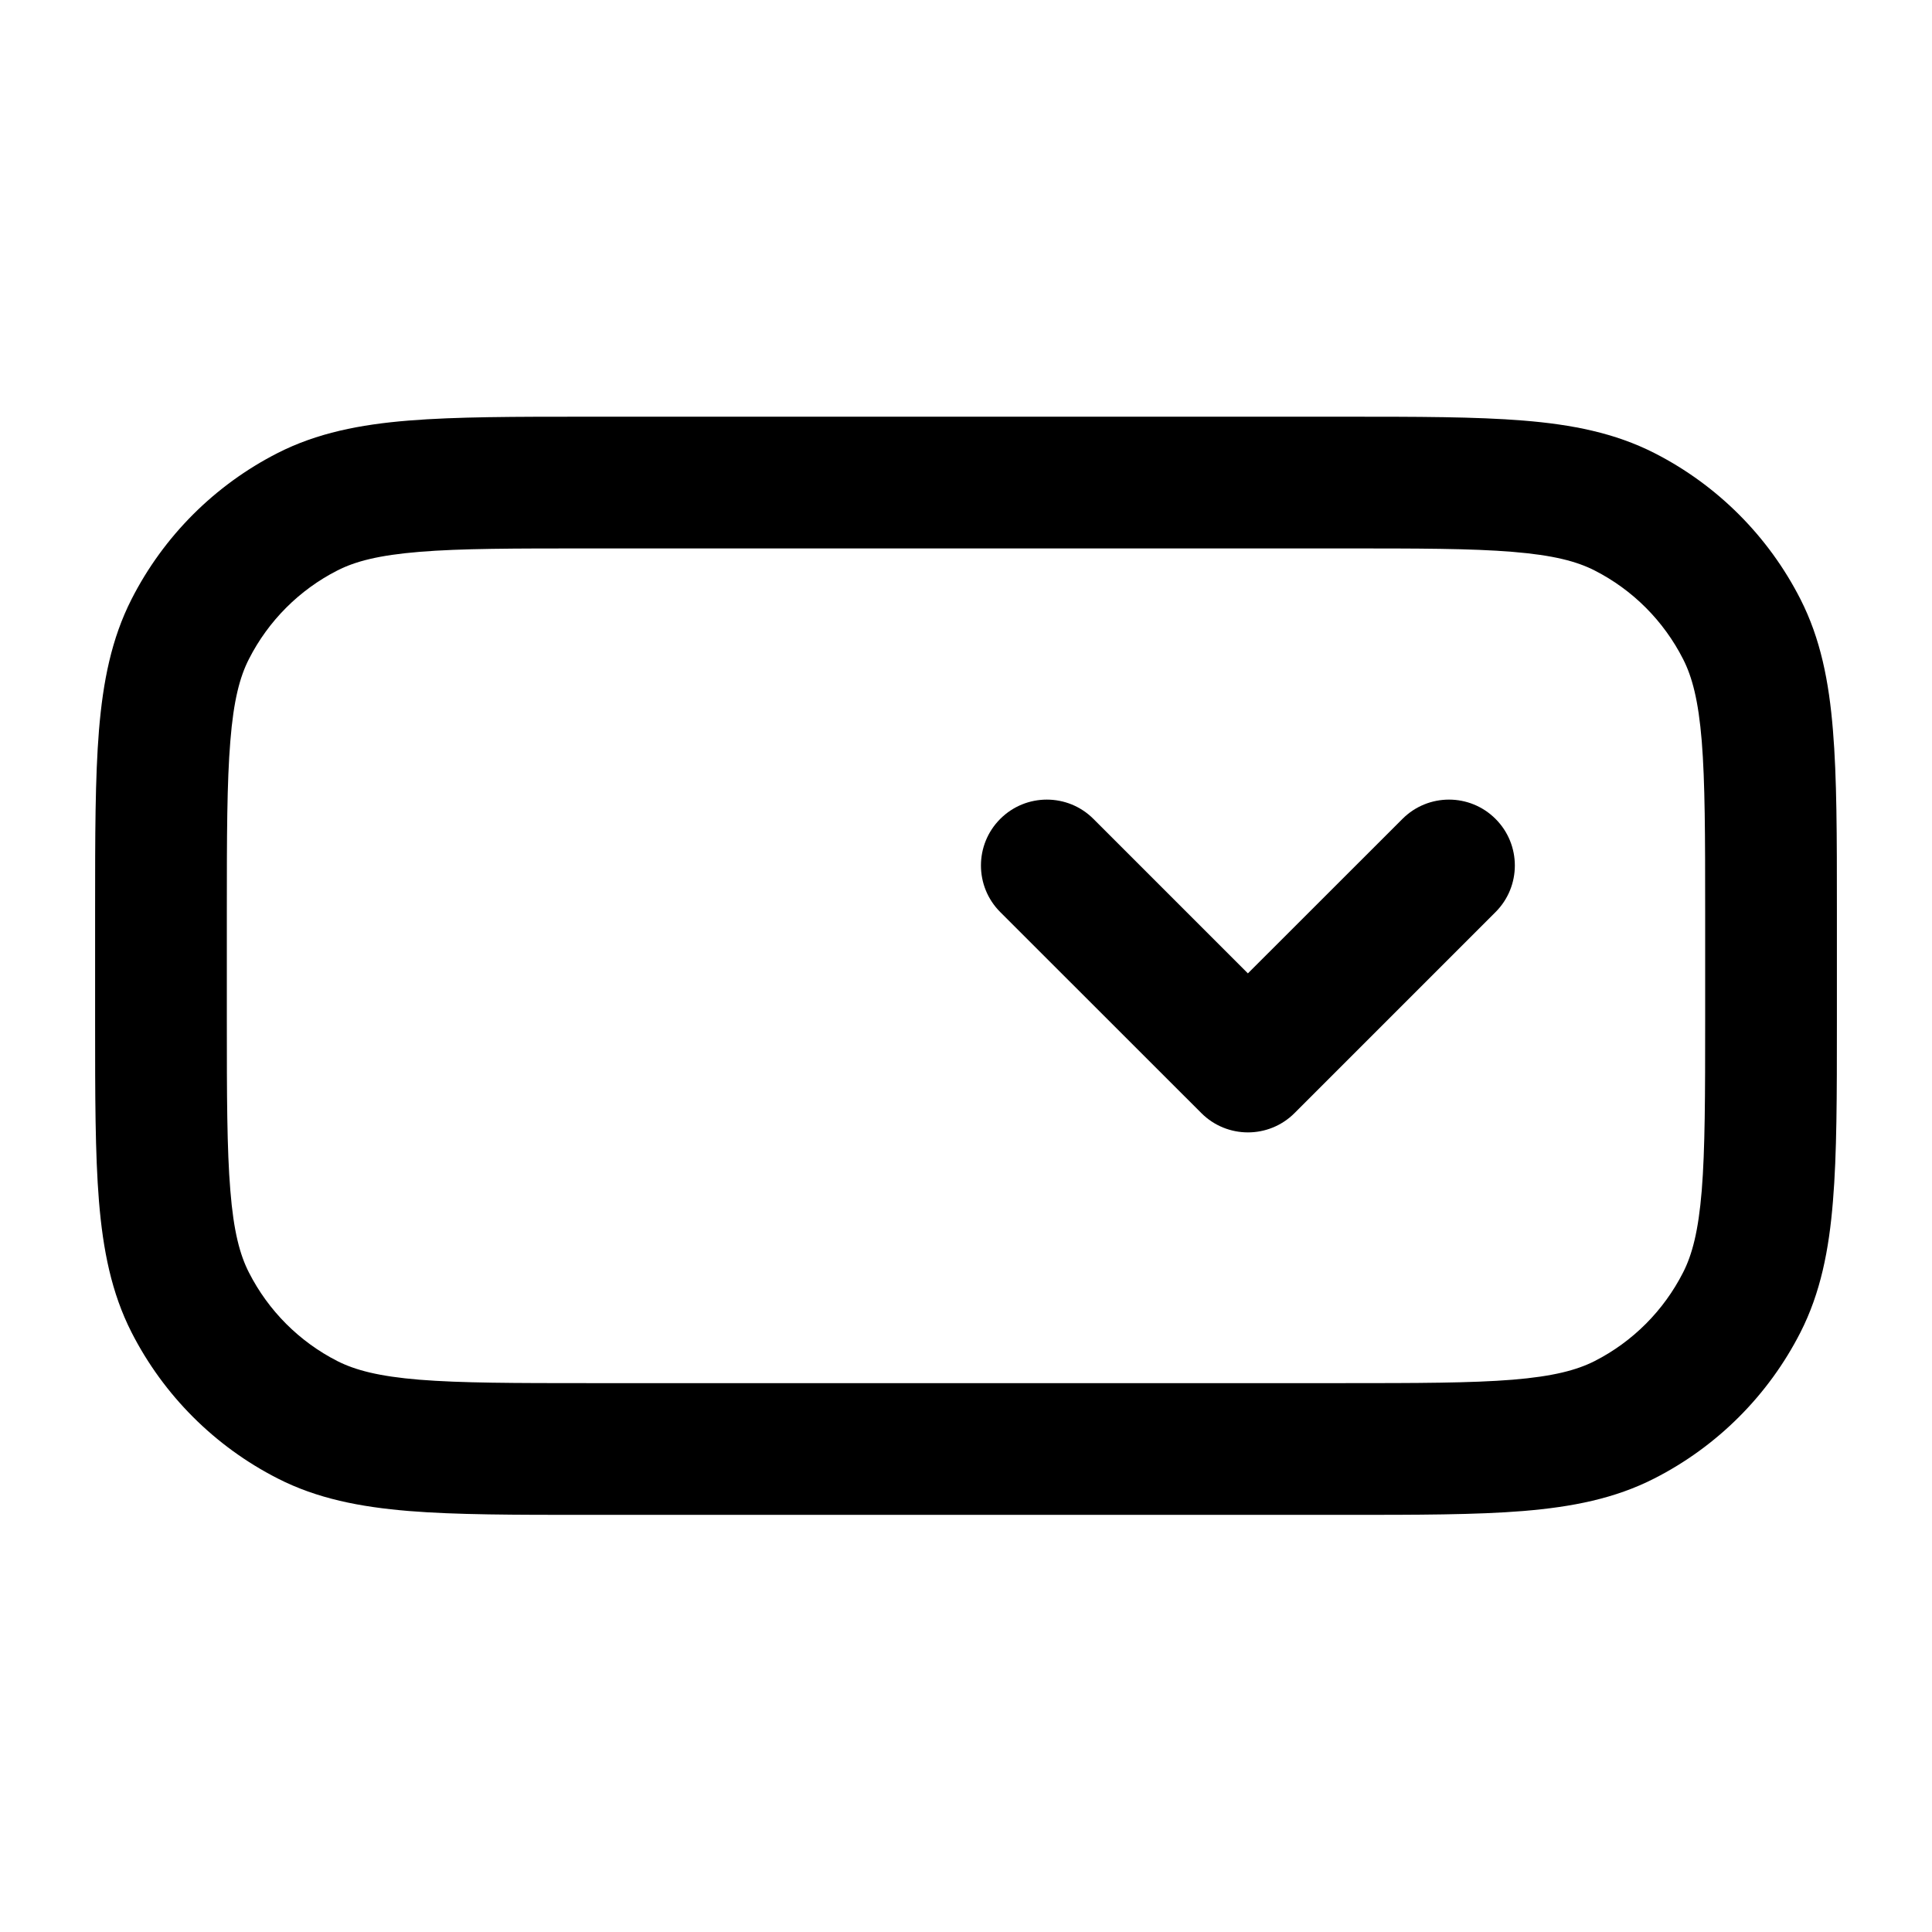
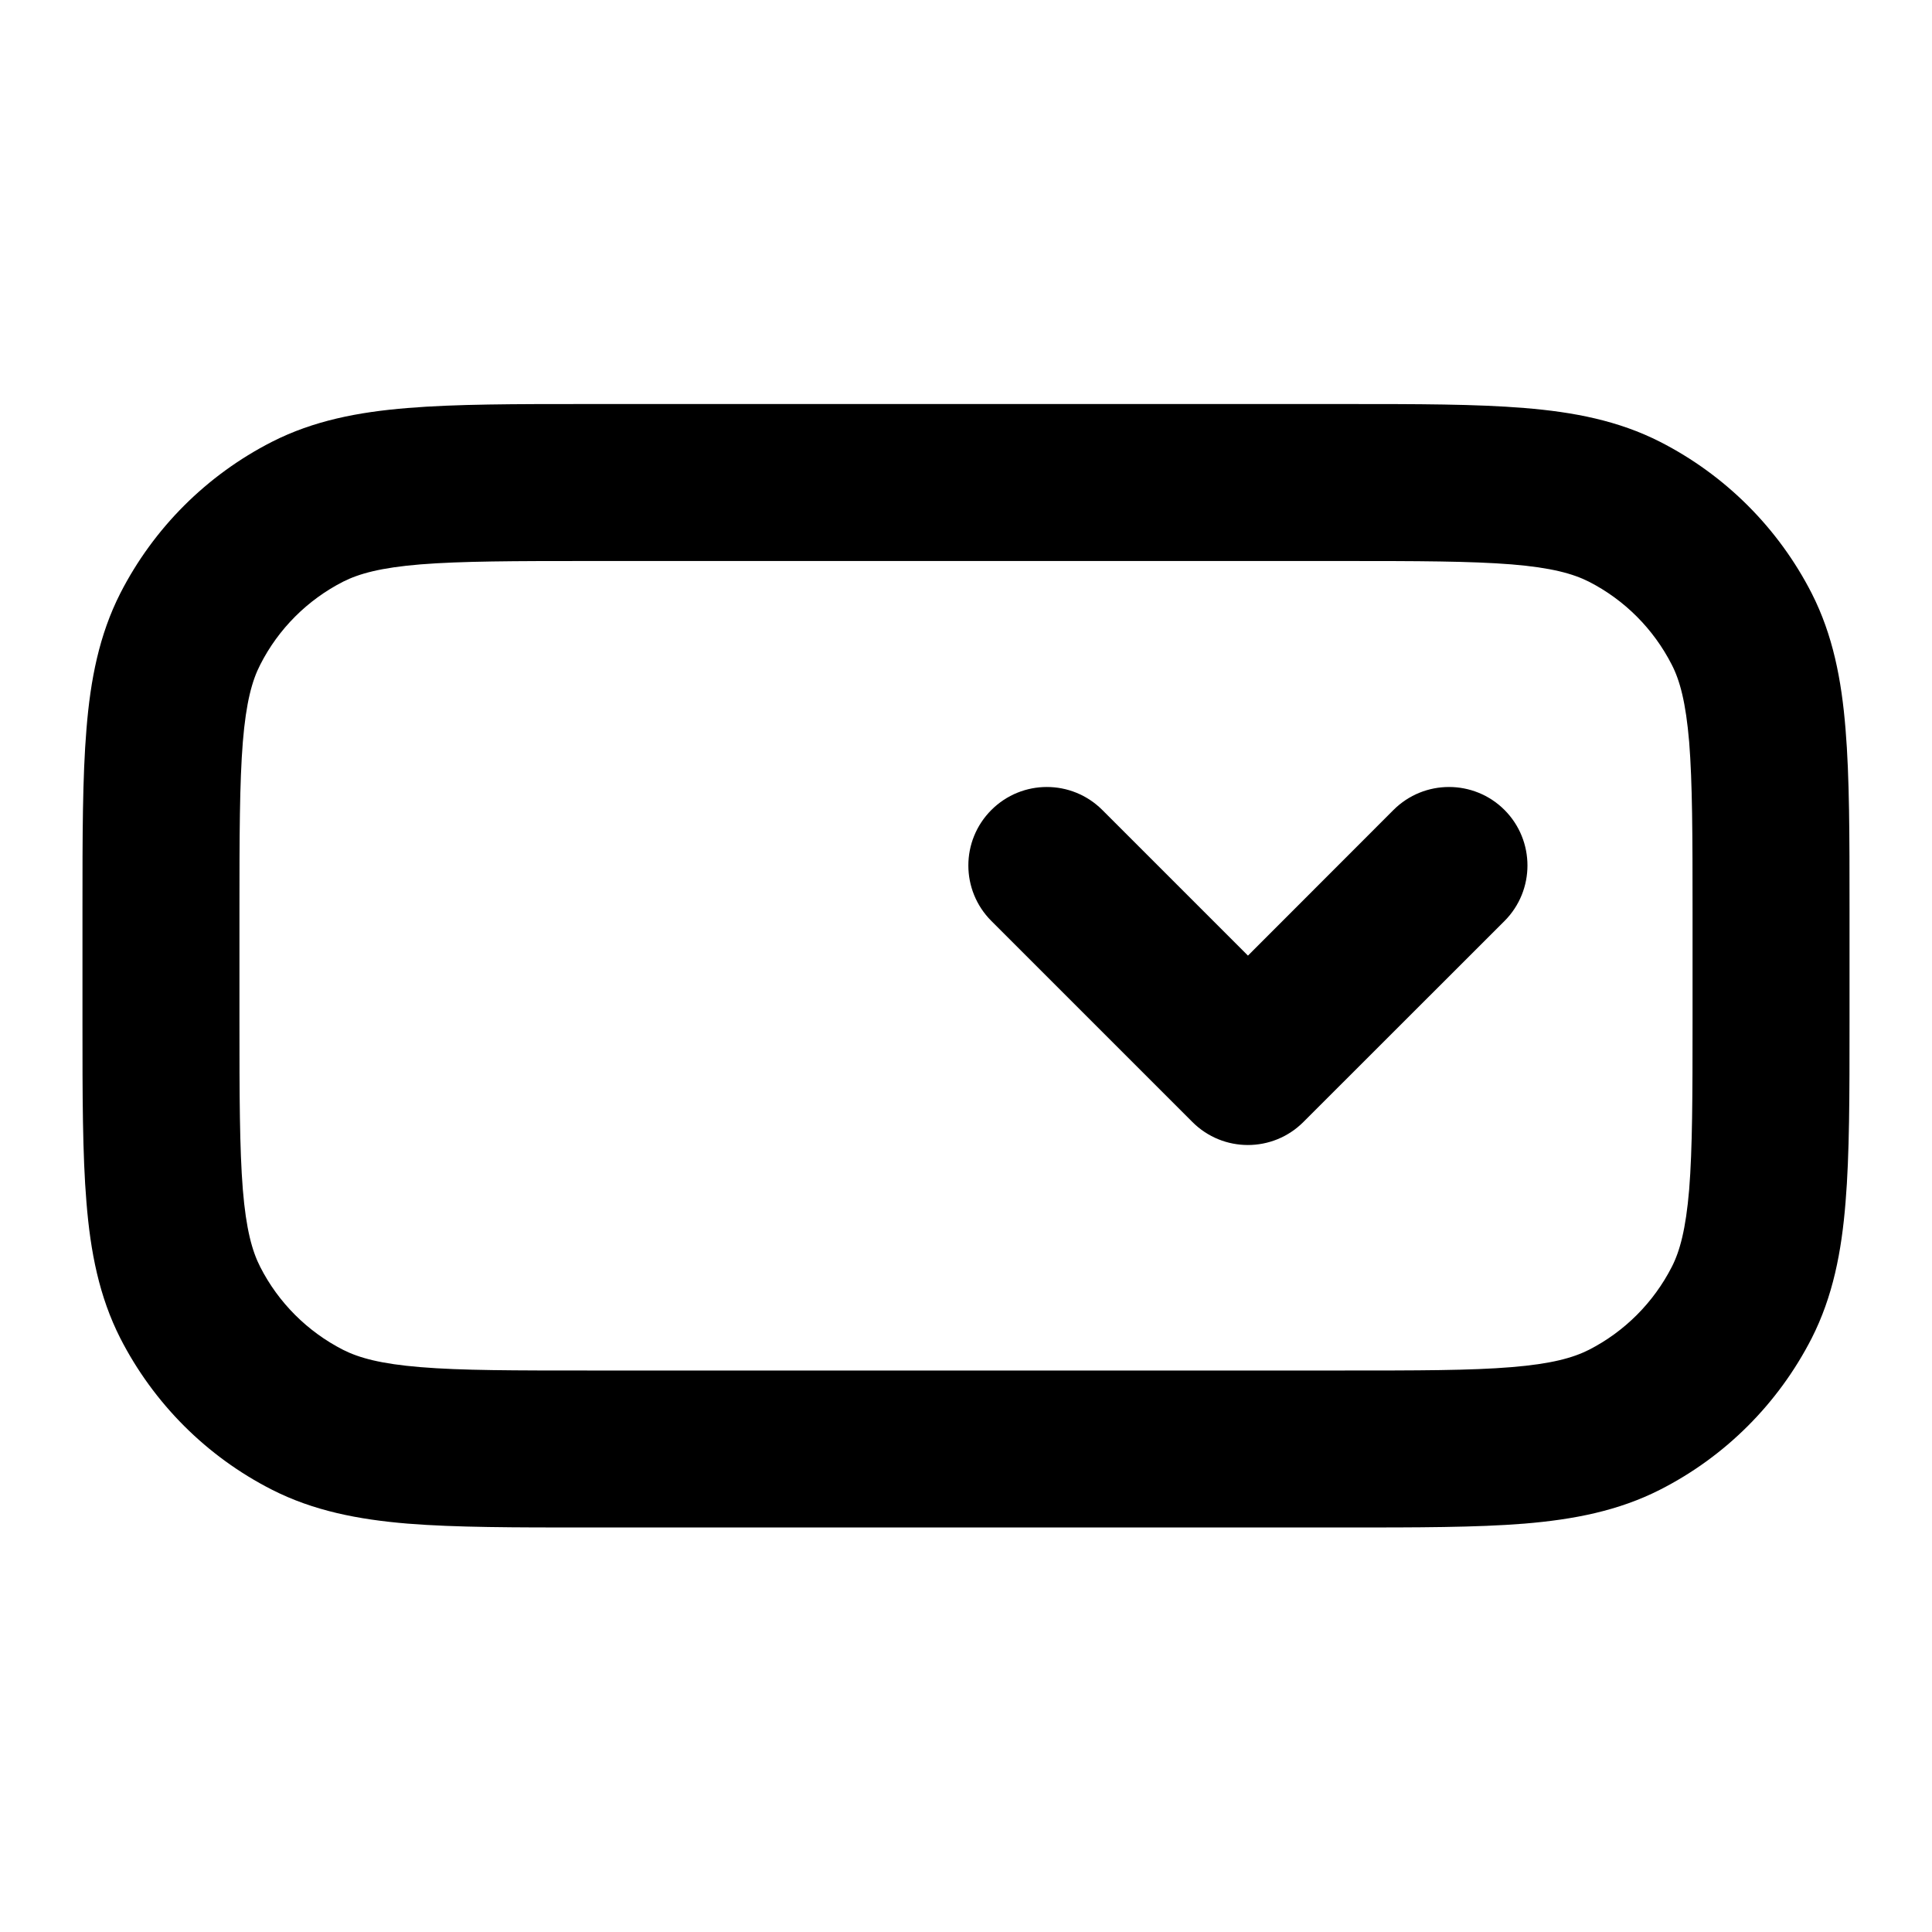
- <svg xmlns="http://www.w3.org/2000/svg" width="22" height="22" viewBox="0 0 22 22">
-   <path fill-rule="evenodd" clip-rule="evenodd" d="M6.69 4.745H15.31C16.138 4.745 16.805 4.745 17.346 4.789C17.902 4.834 18.389 4.93 18.839 5.159C19.555 5.524 20.137 6.106 20.502 6.823C20.731 7.273 20.827 7.76 20.872 8.316C20.917 8.856 20.917 9.523 20.917 10.351L20.917 11.643C20.917 12.472 20.917 13.139 20.872 13.679C20.827 14.235 20.731 14.722 20.502 15.172C20.137 15.888 19.555 16.47 18.839 16.835C18.389 17.065 17.902 17.16 17.346 17.206C16.805 17.25 16.138 17.25 15.31 17.25H6.69C5.862 17.25 5.194 17.25 4.654 17.206C4.098 17.16 3.611 17.065 3.161 16.835C2.445 16.47 1.863 15.888 1.498 15.172C1.269 14.722 1.173 14.235 1.127 13.679C1.083 13.139 1.083 12.472 1.083 11.643L1.083 10.351C1.083 9.523 1.083 8.856 1.127 8.316C1.173 7.76 1.269 7.273 1.498 6.823C1.863 6.106 2.445 5.524 3.161 5.159C3.611 4.93 4.098 4.834 4.654 4.789C5.194 4.745 5.862 4.745 6.69 4.745ZM4.776 6.284C4.313 6.322 4.046 6.392 3.842 6.496C3.408 6.717 3.056 7.07 2.835 7.504C2.731 7.707 2.66 7.975 2.623 8.438C2.584 8.91 2.583 9.516 2.583 10.383L2.583 11.611C2.583 12.479 2.584 13.085 2.623 13.557C2.66 14.02 2.731 14.288 2.835 14.491C3.056 14.925 3.408 15.278 3.842 15.499C4.046 15.602 4.313 15.673 4.776 15.711C5.248 15.749 5.854 15.75 6.722 15.75H15.278C16.146 15.75 16.752 15.749 17.224 15.711C17.687 15.673 17.954 15.602 18.158 15.499C18.592 15.278 18.944 14.925 19.165 14.491C19.269 14.288 19.34 14.02 19.378 13.557C19.416 13.085 19.417 12.479 19.417 11.611L19.417 10.384C19.417 9.516 19.416 8.91 19.378 8.438C19.34 7.975 19.269 7.707 19.165 7.504C18.944 7.07 18.592 6.717 18.158 6.496C17.954 6.392 17.687 6.322 17.224 6.284C16.752 6.245 16.146 6.245 15.278 6.245H6.722C5.854 6.245 5.248 6.245 4.776 6.284Z" />
-   <path fill-rule="evenodd" clip-rule="evenodd" d="M11.39 9.325C11.683 9.032 12.158 9.032 12.451 9.325L14.21 11.084L15.97 9.325C16.263 9.032 16.737 9.032 17.03 9.325C17.323 9.618 17.323 10.093 17.03 10.386L14.741 12.675C14.448 12.968 13.973 12.968 13.68 12.675L11.39 10.386C11.097 10.093 11.097 9.618 11.39 9.325Z" />
+ <svg xmlns="http://www.w3.org/2000/svg" width="16" height="16" viewBox="0 0 16 16">
+   <path d="M9.129 6.708C8.875 6.454 8.464 6.454 8.21 6.708C7.956 6.962 7.956 7.373 8.21 7.627L9.875 9.292C10.129 9.546 10.54 9.546 10.794 9.292L12.46 7.627C12.713 7.373 12.713 6.962 12.46 6.708C12.206 6.454 11.794 6.454 11.54 6.708L10.335 7.914L9.129 6.708Z" />
+   <path fill-rule="evenodd" clip-rule="evenodd" d="M4.862 3.346C4.263 3.346 3.774 3.346 3.376 3.379C2.966 3.412 2.596 3.484 2.252 3.659C1.711 3.935 1.272 4.374 0.996 4.914C0.821 5.259 0.749 5.628 0.716 6.039C0.683 6.436 0.683 6.925 0.683 7.524L0.683 8.472C0.683 9.071 0.683 9.56 0.716 9.957C0.749 10.368 0.821 10.737 0.996 11.082C1.272 11.622 1.711 12.062 2.252 12.337C2.596 12.512 2.966 12.584 3.376 12.618C3.774 12.65 4.263 12.65 4.862 12.65H11.139C11.738 12.65 12.226 12.65 12.624 12.618C13.034 12.584 13.404 12.512 13.748 12.337C14.289 12.062 14.728 11.622 15.004 11.082C15.179 10.737 15.251 10.368 15.284 9.957C15.317 9.56 15.317 9.071 15.317 8.472L15.317 7.524C15.317 6.925 15.317 6.436 15.284 6.039C15.251 5.628 15.179 5.259 15.004 4.914C14.728 4.374 14.289 3.935 13.748 3.659C13.404 3.484 13.034 3.412 12.624 3.379C12.226 3.346 11.738 3.346 11.138 3.346H4.862ZM2.842 4.817C2.973 4.751 3.152 4.701 3.482 4.674C3.82 4.647 4.256 4.646 4.889 4.646H11.111C11.744 4.646 12.18 4.647 12.518 4.674C12.848 4.701 13.027 4.751 13.158 4.817C13.454 4.968 13.694 5.209 13.845 5.505C13.912 5.635 13.961 5.815 13.989 6.145C14.016 6.483 14.017 6.919 14.017 7.552L14.017 8.444C14.017 9.077 14.016 9.513 13.989 9.851C13.961 10.181 13.912 10.361 13.845 10.492C13.694 10.787 13.454 11.028 13.158 11.179C13.027 11.245 12.848 11.295 12.518 11.322C12.18 11.35 11.744 11.35 11.111 11.35H4.889C4.256 11.35 3.82 11.35 3.482 11.322C3.152 11.295 2.973 11.245 2.842 11.179C2.546 11.028 2.305 10.787 2.155 10.492C2.088 10.361 2.038 10.181 2.011 9.851C1.984 9.513 1.983 9.077 1.983 8.444L1.983 7.552C1.983 6.919 1.984 6.483 2.011 6.145C2.038 5.815 2.088 5.635 2.155 5.505C2.305 5.209 2.546 4.968 2.842 4.817Z" />
</svg>
